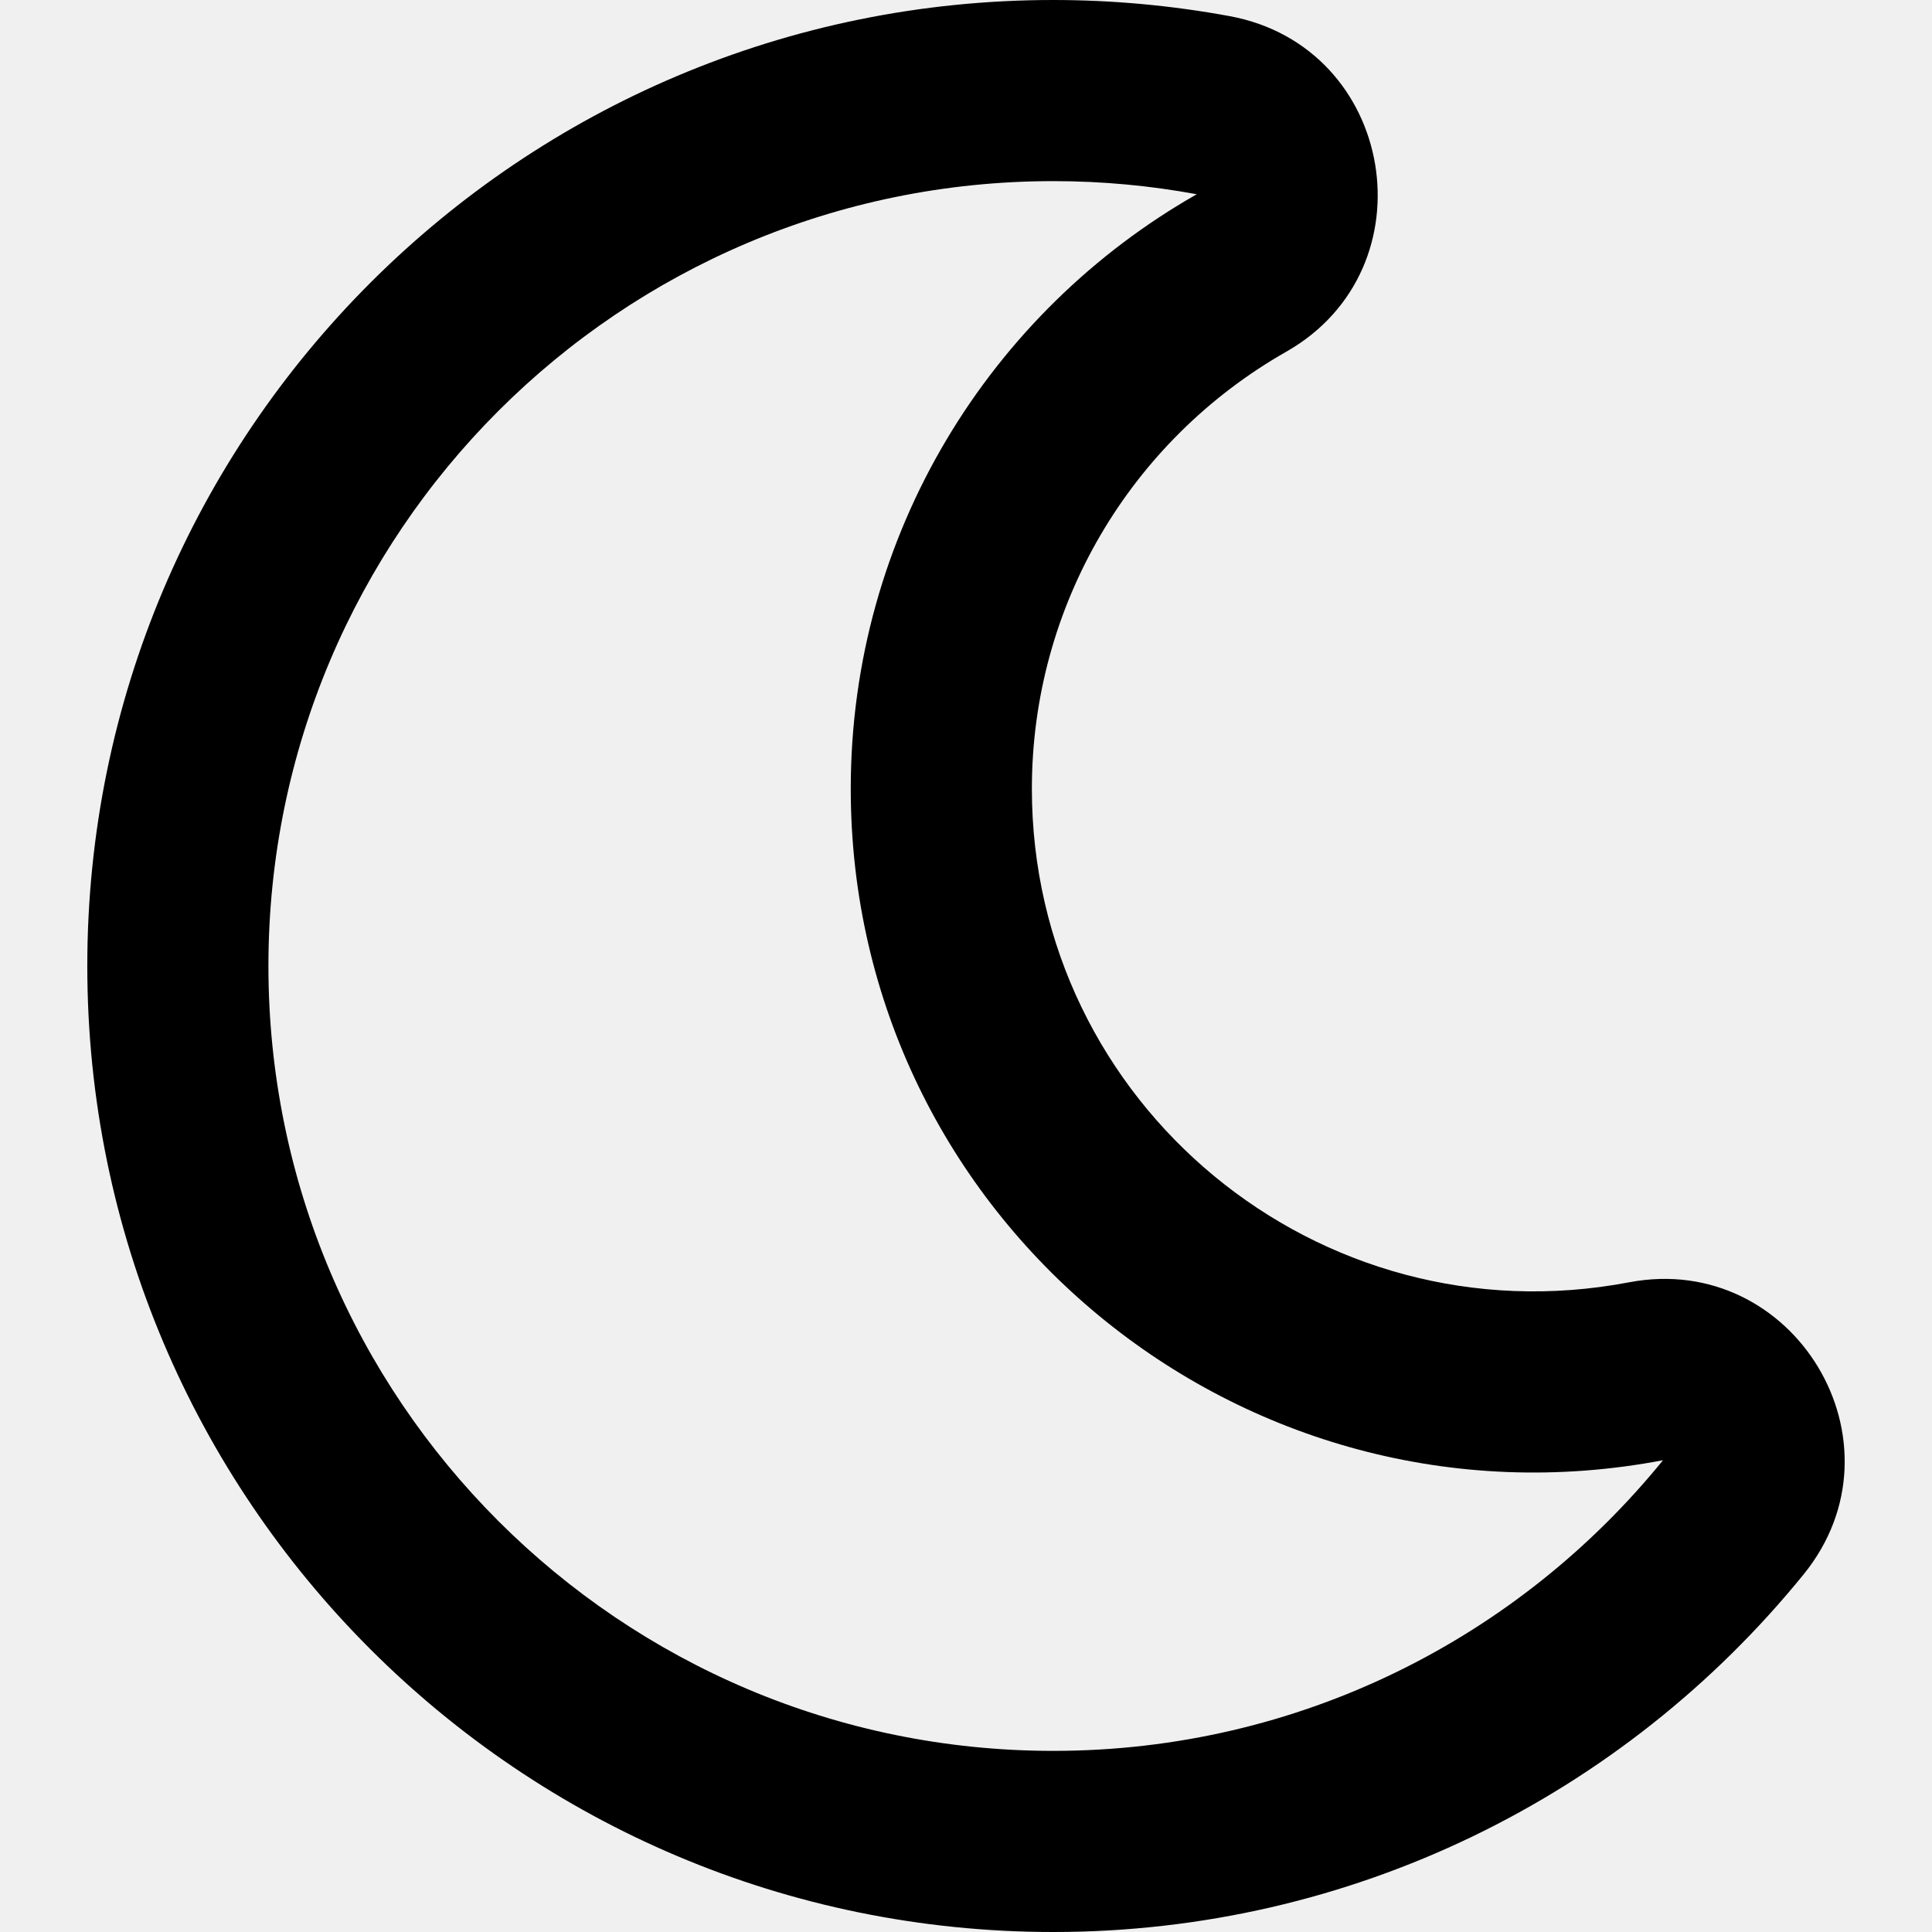
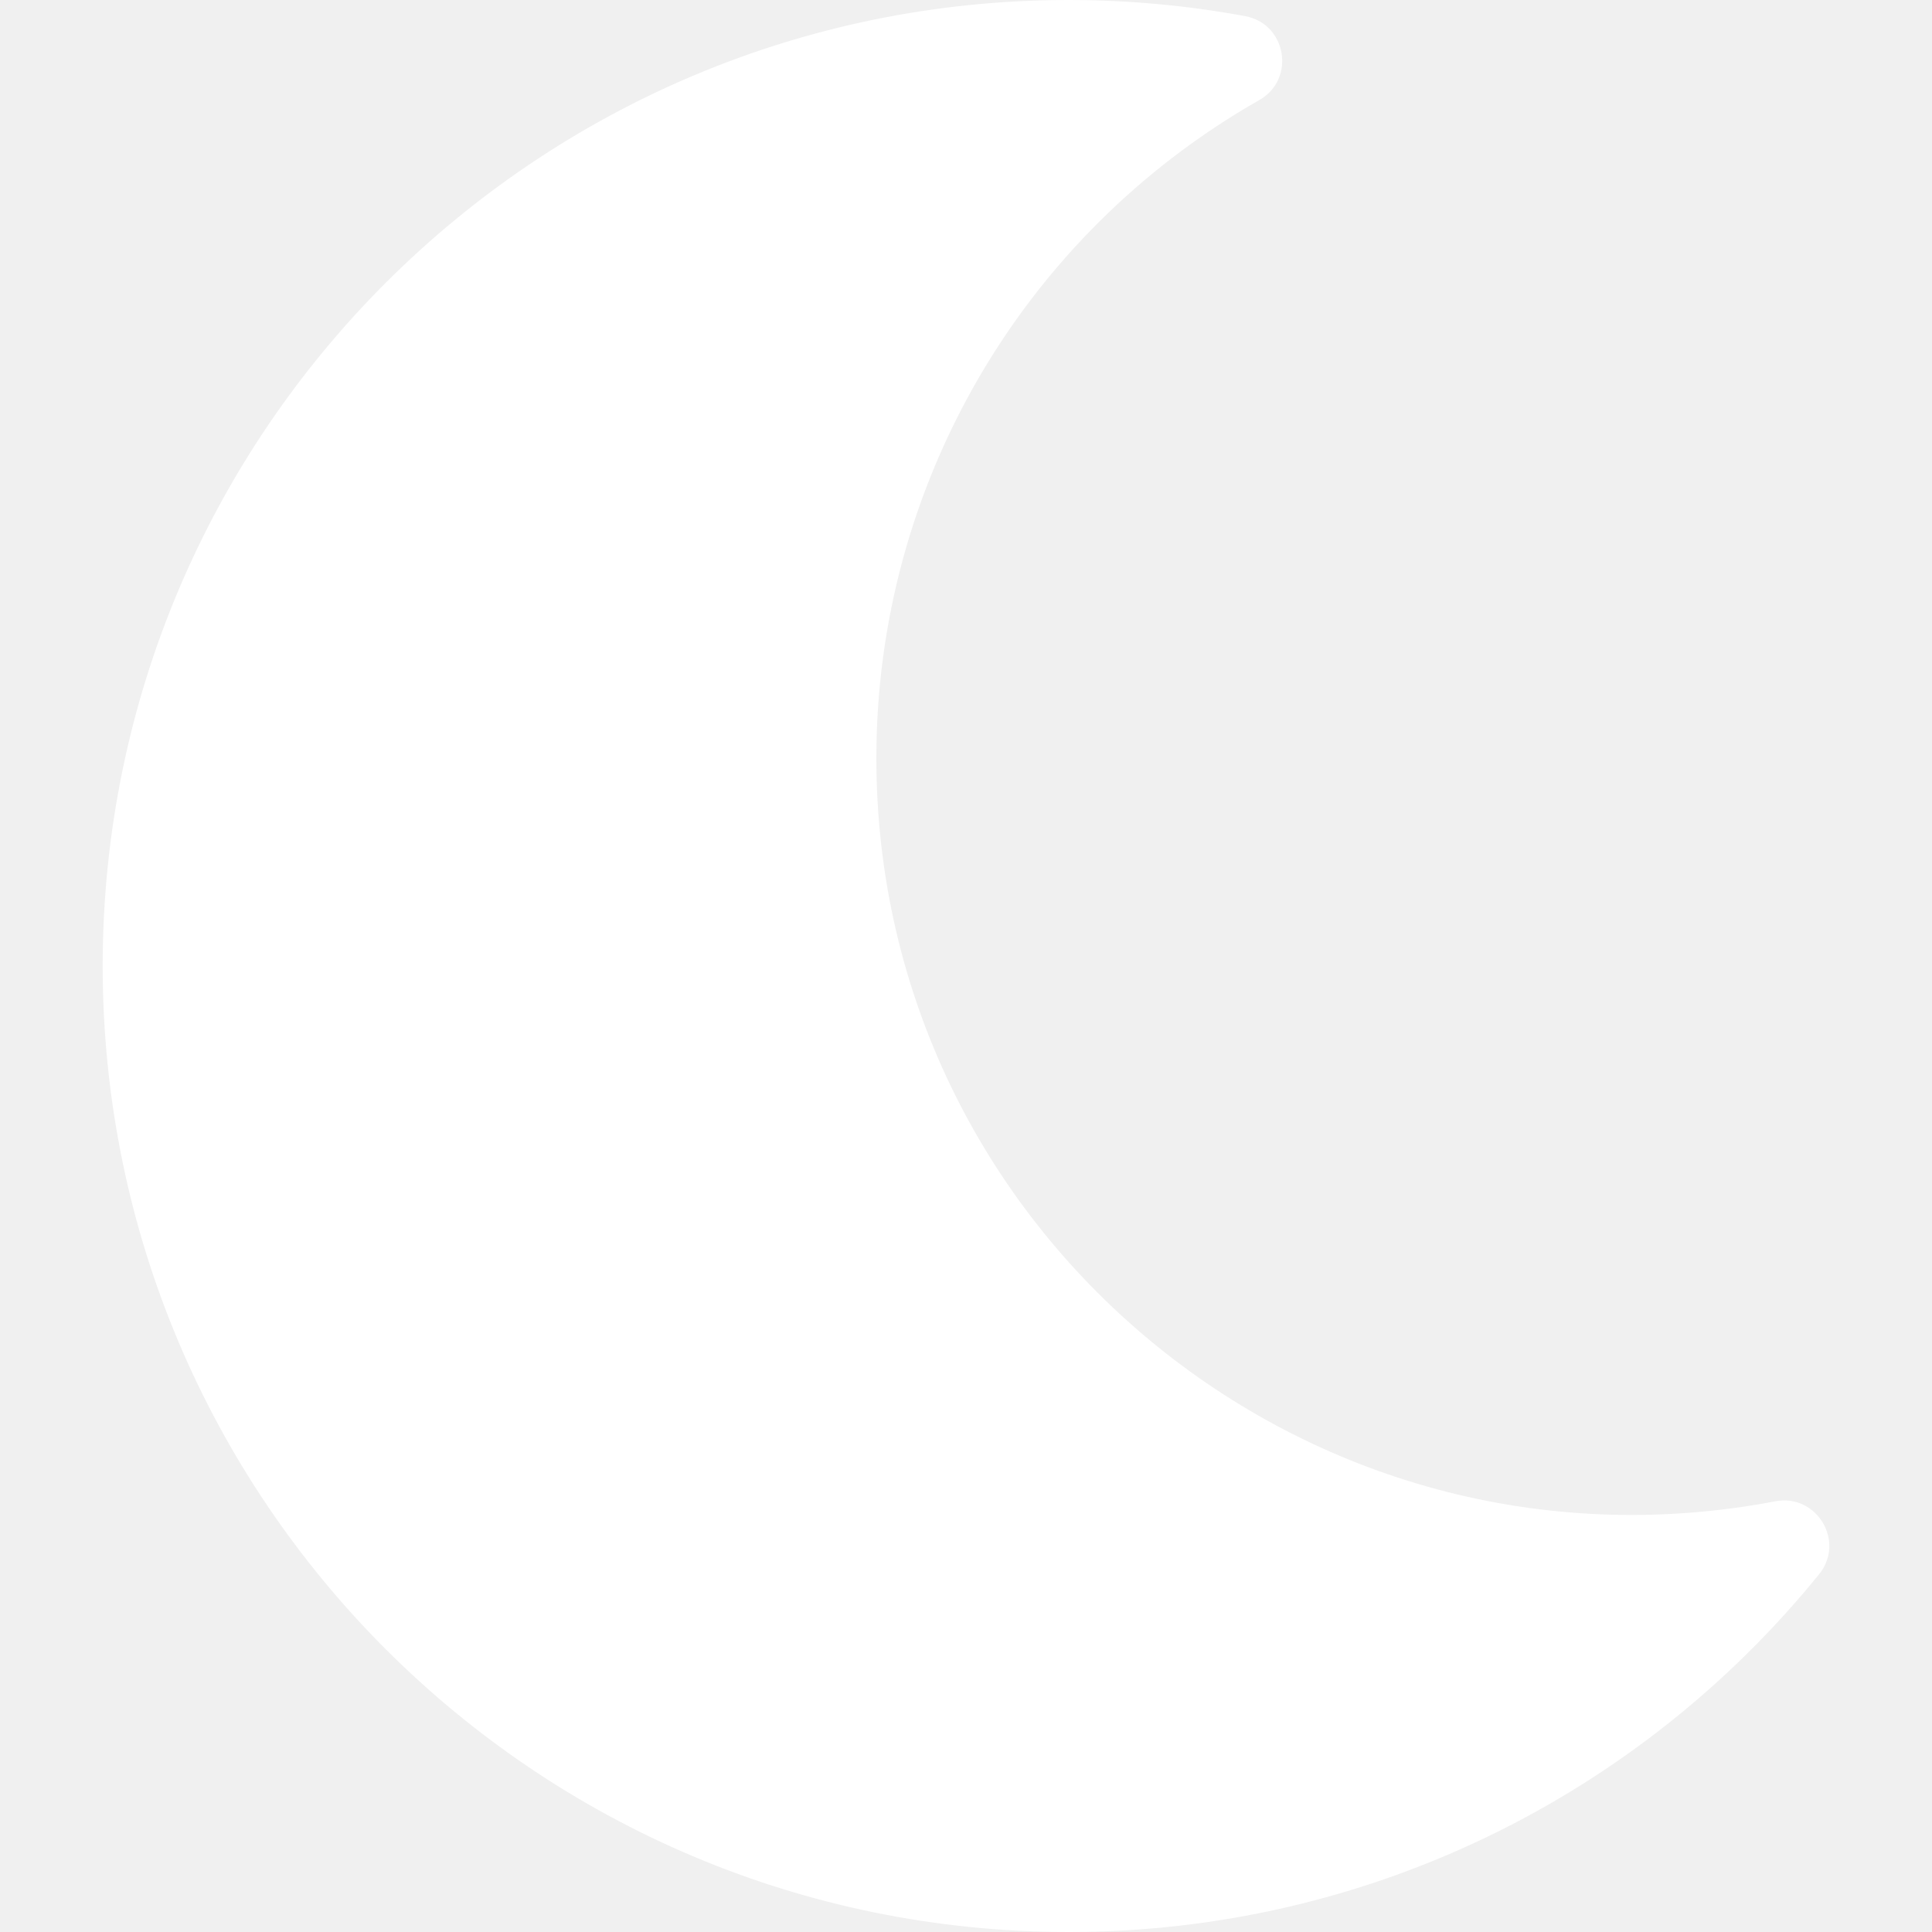
- <svg xmlns="http://www.w3.org/2000/svg" aria-hidden="true" focusable="false" data-prefix="far" data-icon="moon" class="svg-inline--fa fa-moon fa-w-16" role="img" viewBox="0 0 512 512">
-   <path fill="currentColor" d="M279.135 512c78.756 0 150.982-35.804 198.844-94.775 28.27-34.831-2.558-85.722-46.249-77.401-82.348 15.683-158.272-47.268-158.272-130.792 0-48.424 26.06-92.292 67.434-115.836 38.745-22.05 28.999-80.788-15.022-88.919A257.936 257.936 0 0 0 279.135 0c-141.36 0-256 114.575-256 256 0 141.36 114.576 256 256 256zm0-464c12.985 0 25.689 1.201 38.016 3.478-54.76 31.163-91.693 90.042-91.693 157.554 0 113.848 103.641 199.2 215.252 177.944C402.574 433.964 344.366 464 279.135 464c-114.875 0-208-93.125-208-208s93.125-208 208-208z" />
+ <svg xmlns="http://www.w3.org/2000/svg" aria-hidden="true" focusable="false" data-prefix="fas" data-icon="moon" class="svg-inline--fa fa-moon fa-w-16" role="img" viewBox="0 0 512 512">
+   <path fill="#ffffff" d="M283.211 512c78.962 0 151.079-35.925 198.857-94.792 7.068-8.708-.639-21.43-11.562-19.35-124.203 23.654-238.262-71.576-238.262-196.954 0-72.222 38.662-138.635 101.498-174.394 9.686-5.512 7.25-20.197-3.756-22.23A258.156 258.156 0 0 0 283.211 0c-141.309 0-256 114.511-256 256 0 141.309 114.511 256 256 256z" />
</svg>
